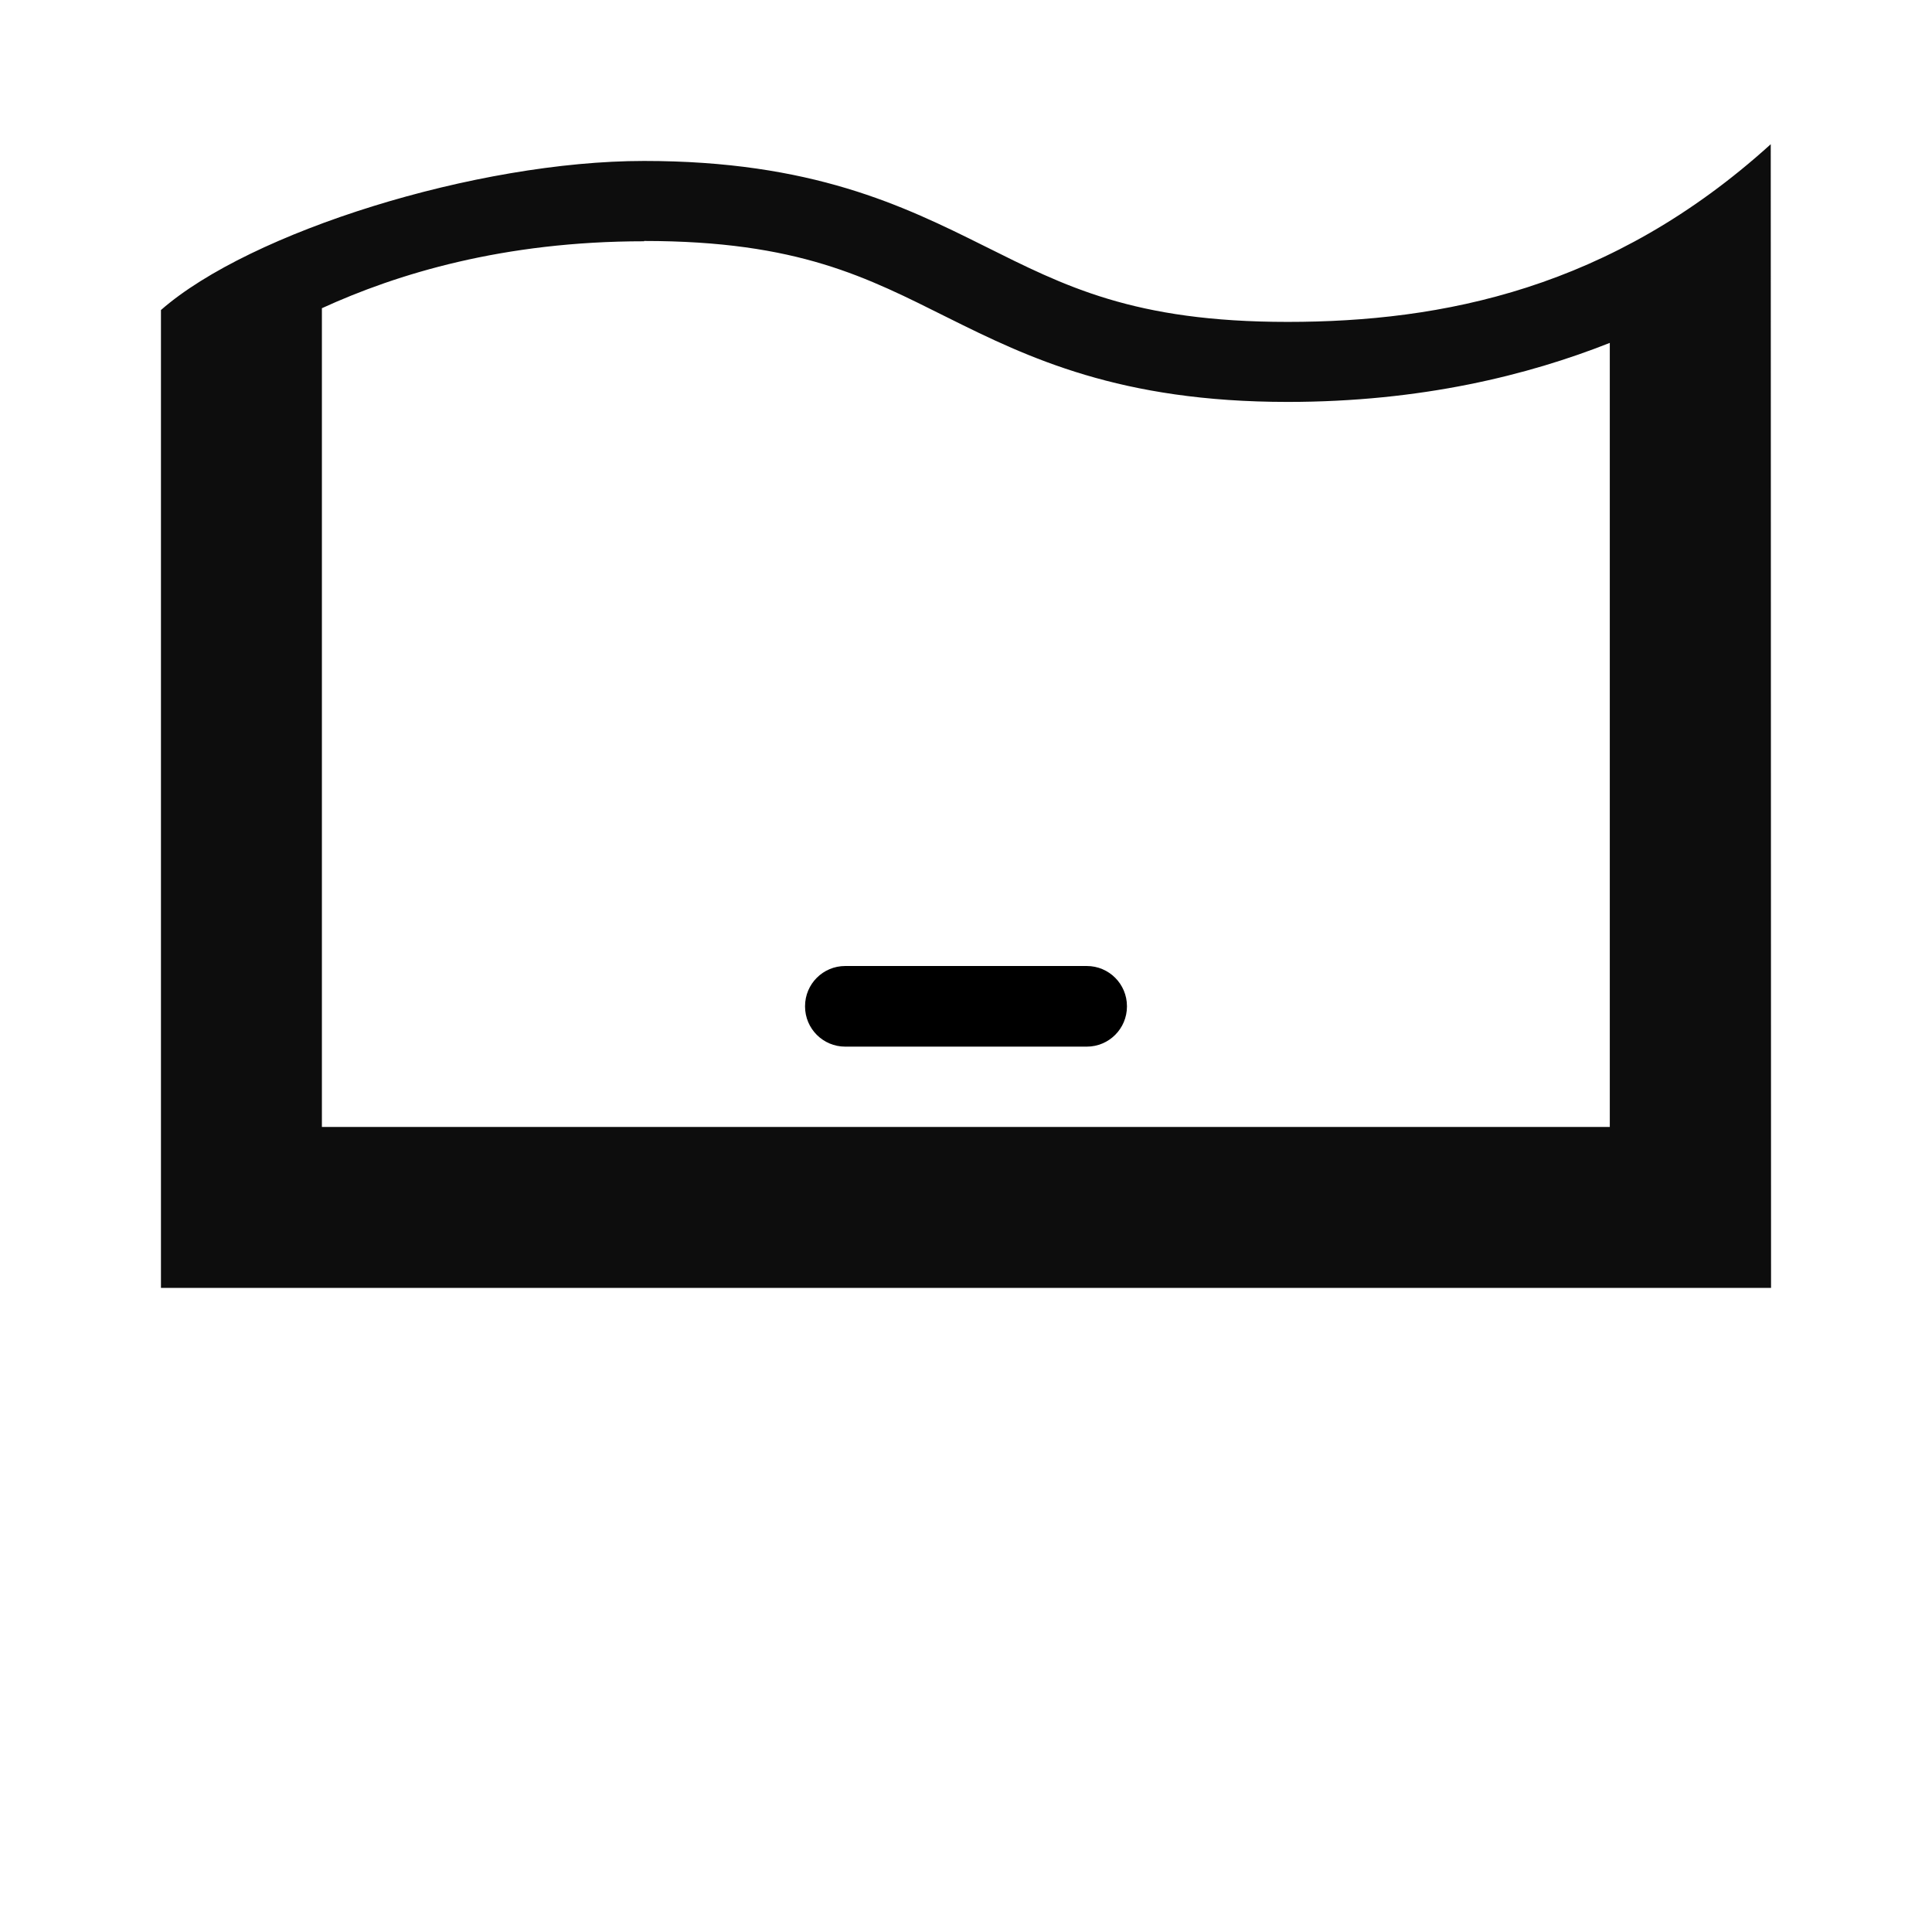
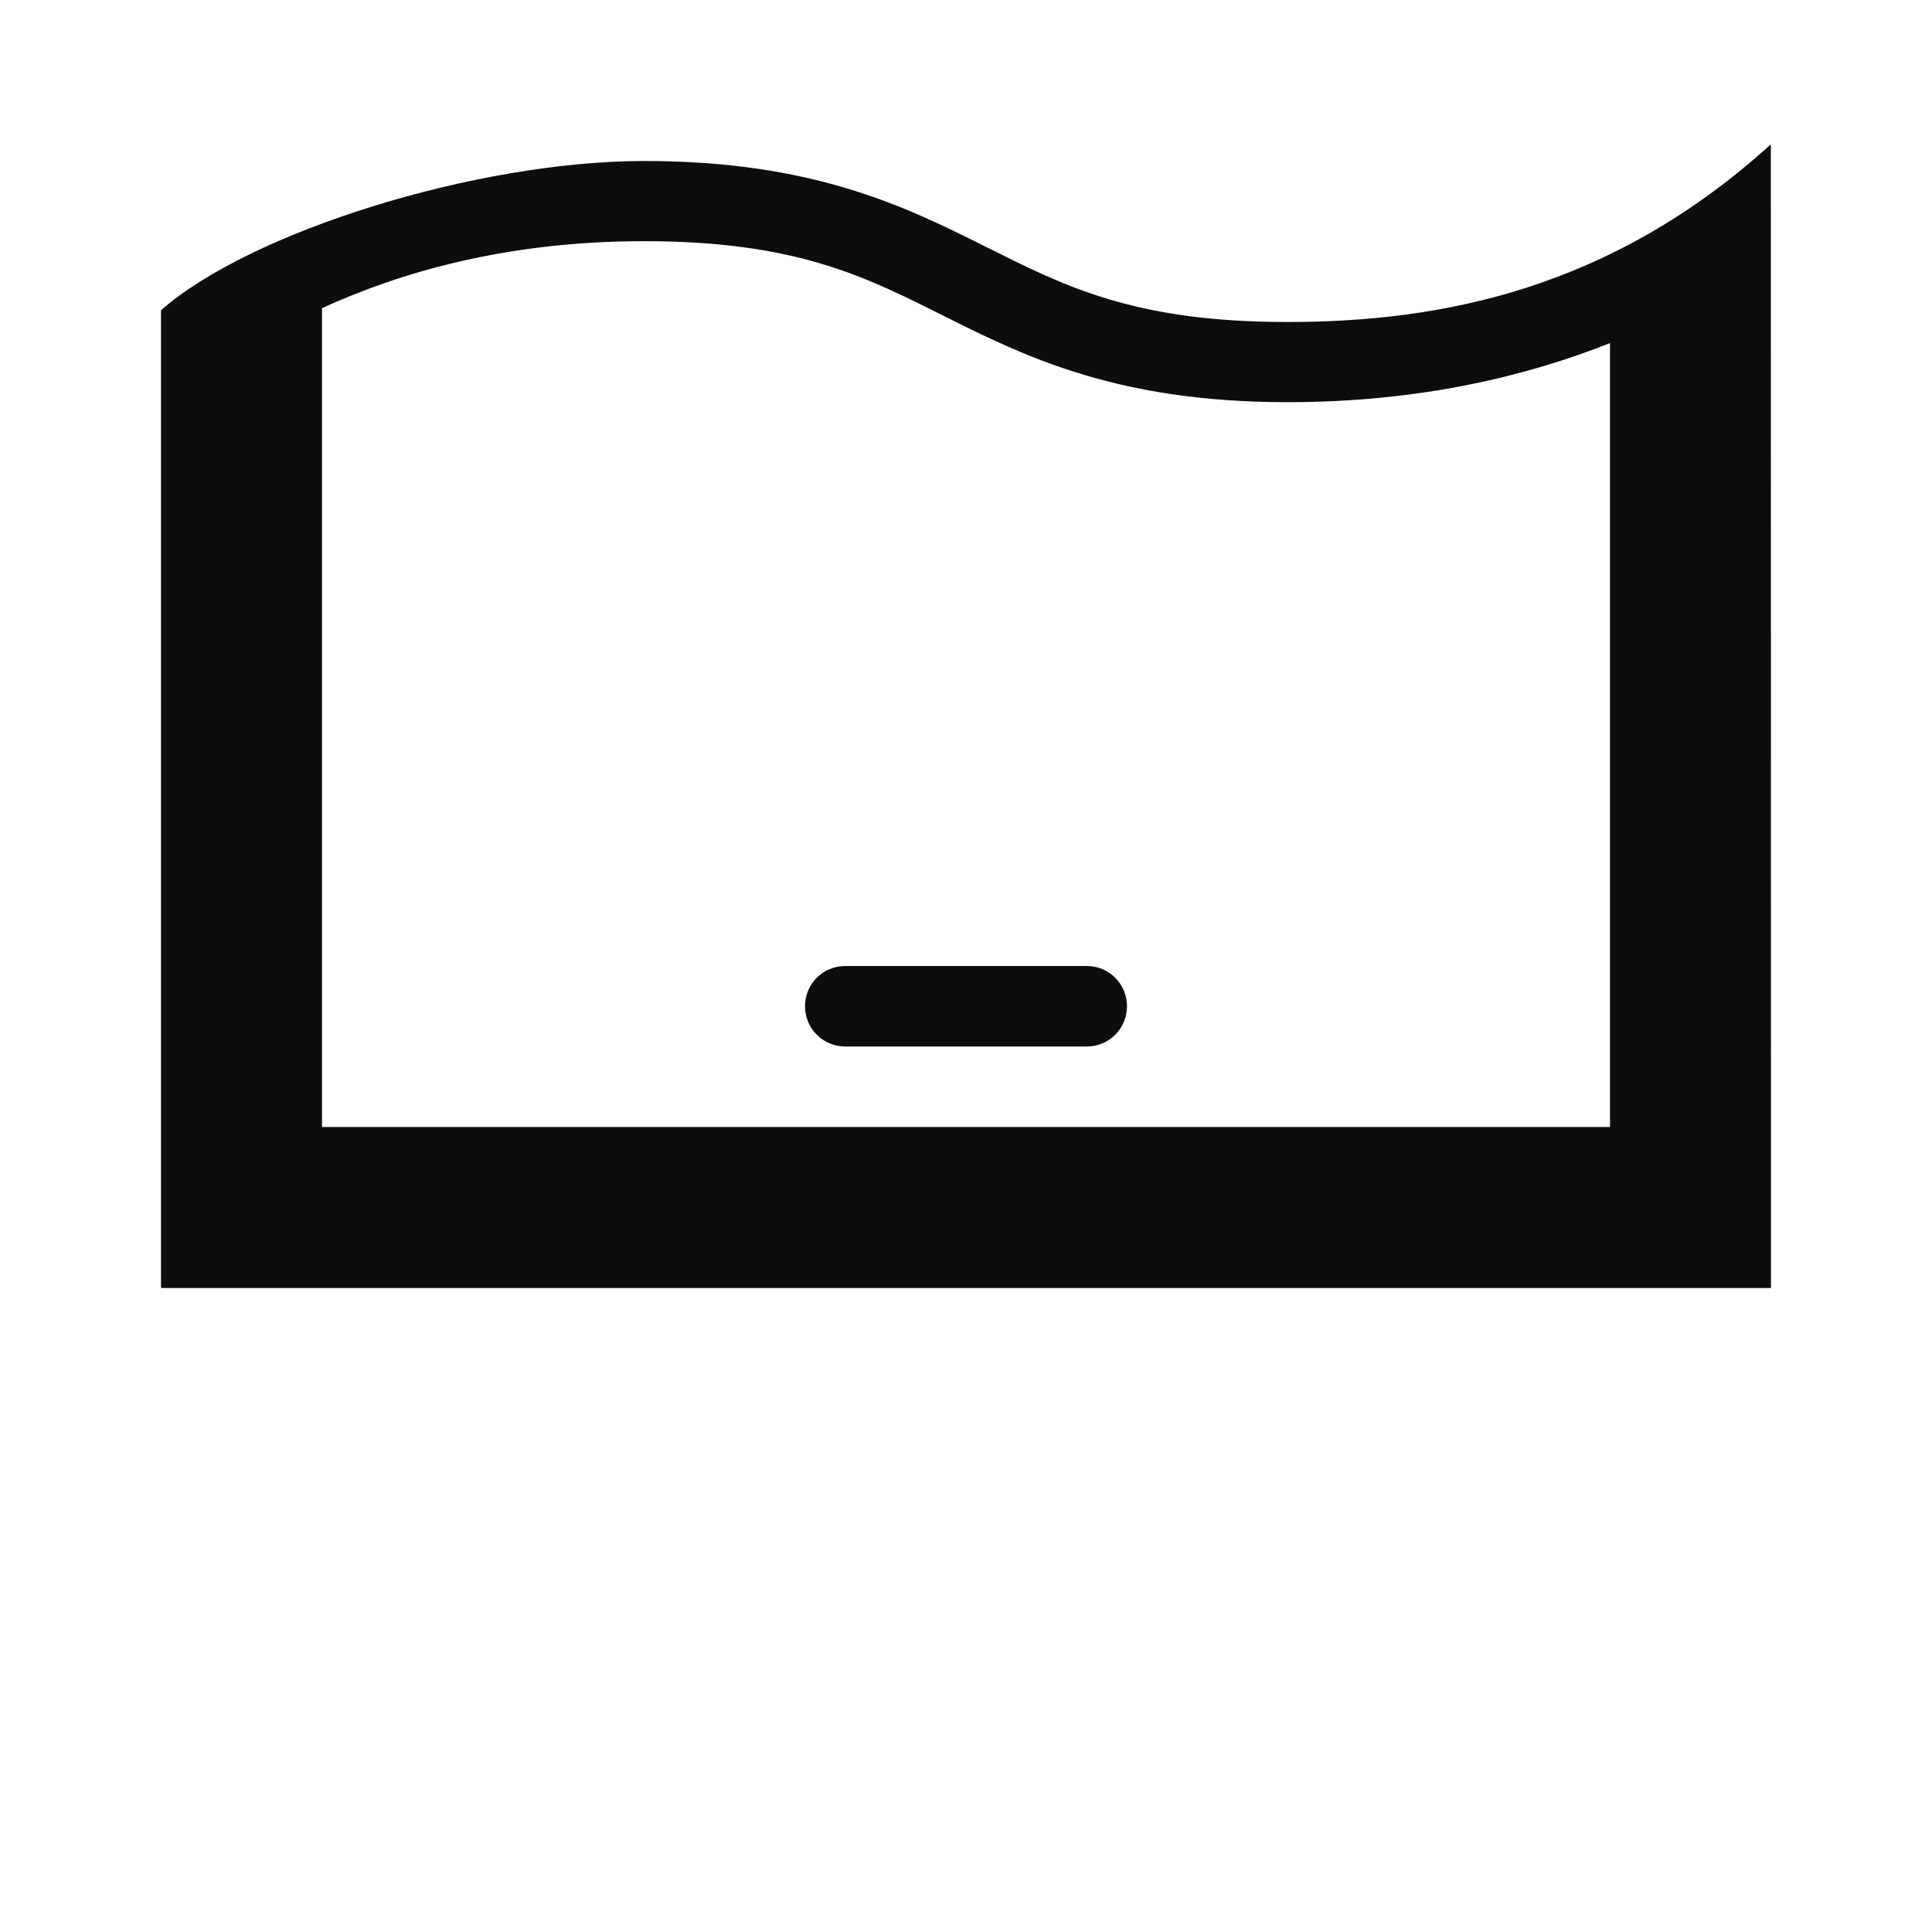
<svg xmlns="http://www.w3.org/2000/svg" width="24" height="24" viewBox="0 0 6.35 6.35" version="1.1" id="svg842">
  <defs id="defs836" />
  <g id="layer1" transform="translate(0,-290.65)">
-     <path id="rect842-3-6" style="fill:#000000;fill-opacity:0.947;stroke:none;stroke-width:1.058;stroke-linecap:square;paint-order:stroke fill markers" d="m 5.82,291.124 c -0.525,0.476 -1.081,0.584 -1.588,0.584 -0.507,0 -0.733,-0.118 -0.998,-0.25 -0.265,-0.132 -0.566,-0.279 -1.117,-0.279 -0.551,0 -1.295,0.233 -1.588,0.49 v 3.214 H 5.821 Z m -3.703,0.318 c 0.507,0 0.733,0.12 0.998,0.252 0.265,0.132 0.566,0.277 1.117,0.277 0.44,0 0.791,-0.088 1.059,-0.194 v 2.577 H 1.058 v -2.691 c 0.247,-0.113 0.596,-0.22 1.059,-0.22 z" />
-     <rect style="fill:#000000;stroke-width:0.265;stroke-linecap:square;stroke-linejoin:round;paint-order:stroke fill markers" id="rect1440" width="1.058" height="0.265" x="2.646" y="293.825" ry="0.132" />
+     <path id="rect842-3-6" style="fill:#000000;fill-opacity:0.947;stroke:none;stroke-width:4;stroke-linecap:square;paint-order:stroke fill markers" d="M 21.998 1.793 C 20.015 3.591 17.913 4 15.996 4 C 14.079 4 13.225 3.555 12.225 3.055 C 11.225 2.555 10.085 2 8.002 2 C 5.919 2 3.107 2.88 2 3.854 L 2 16 L 22 16 L 21.998 1.793 z M 8.002 2.996 C 9.919 2.996 10.773 3.449 11.773 3.949 C 12.773 4.449 13.913 4.996 15.996 4.996 C 17.659 4.996 18.987 4.664 20 4.262 L 20 14 L 4 14 L 4 3.828 C 4.935 3.401 6.253 2.996 8.002 2.996 z M 10.5 12 C 10.223 12 10 12.223 10 12.5 C 10 12.777 10.223 13 10.5 13 L 13.5 13 C 13.777 13 14 12.777 14 12.5 C 14 12.223 13.777 12 13.5 12 L 10.5 12 z " transform="matrix(0.2645833,0,0,0.2645833,0,290.65)" />
  </g>
</svg>
